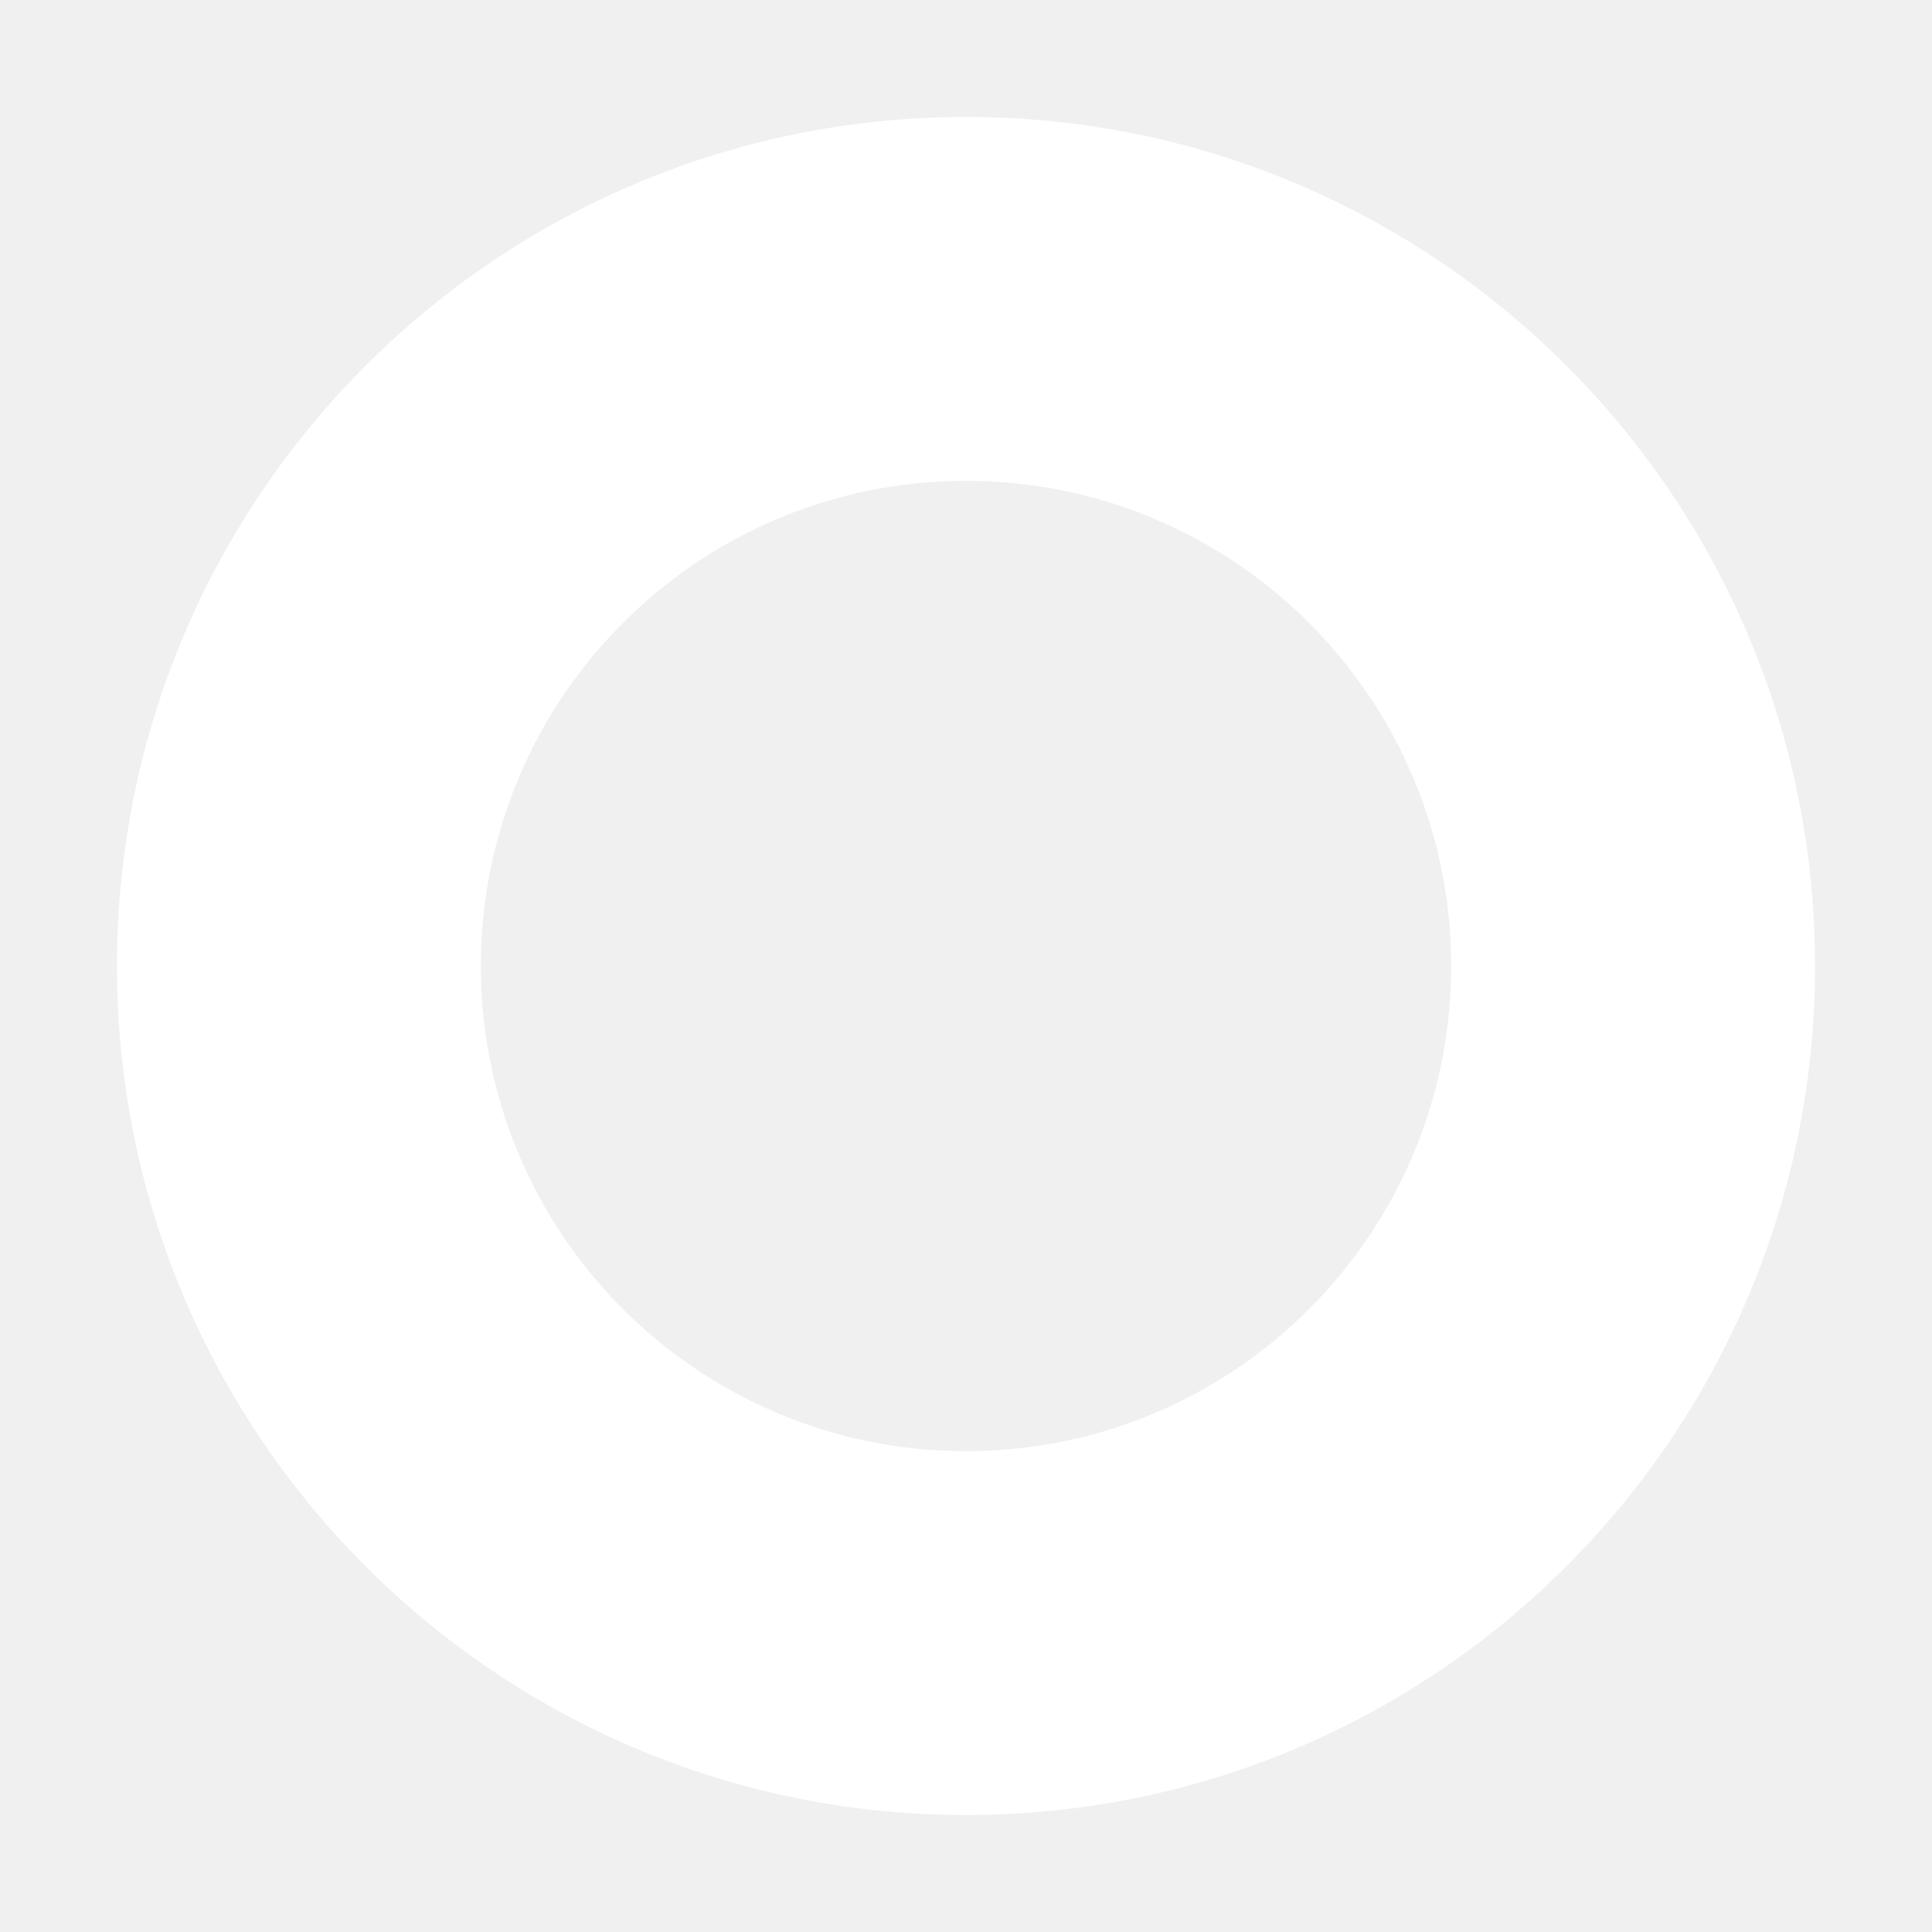
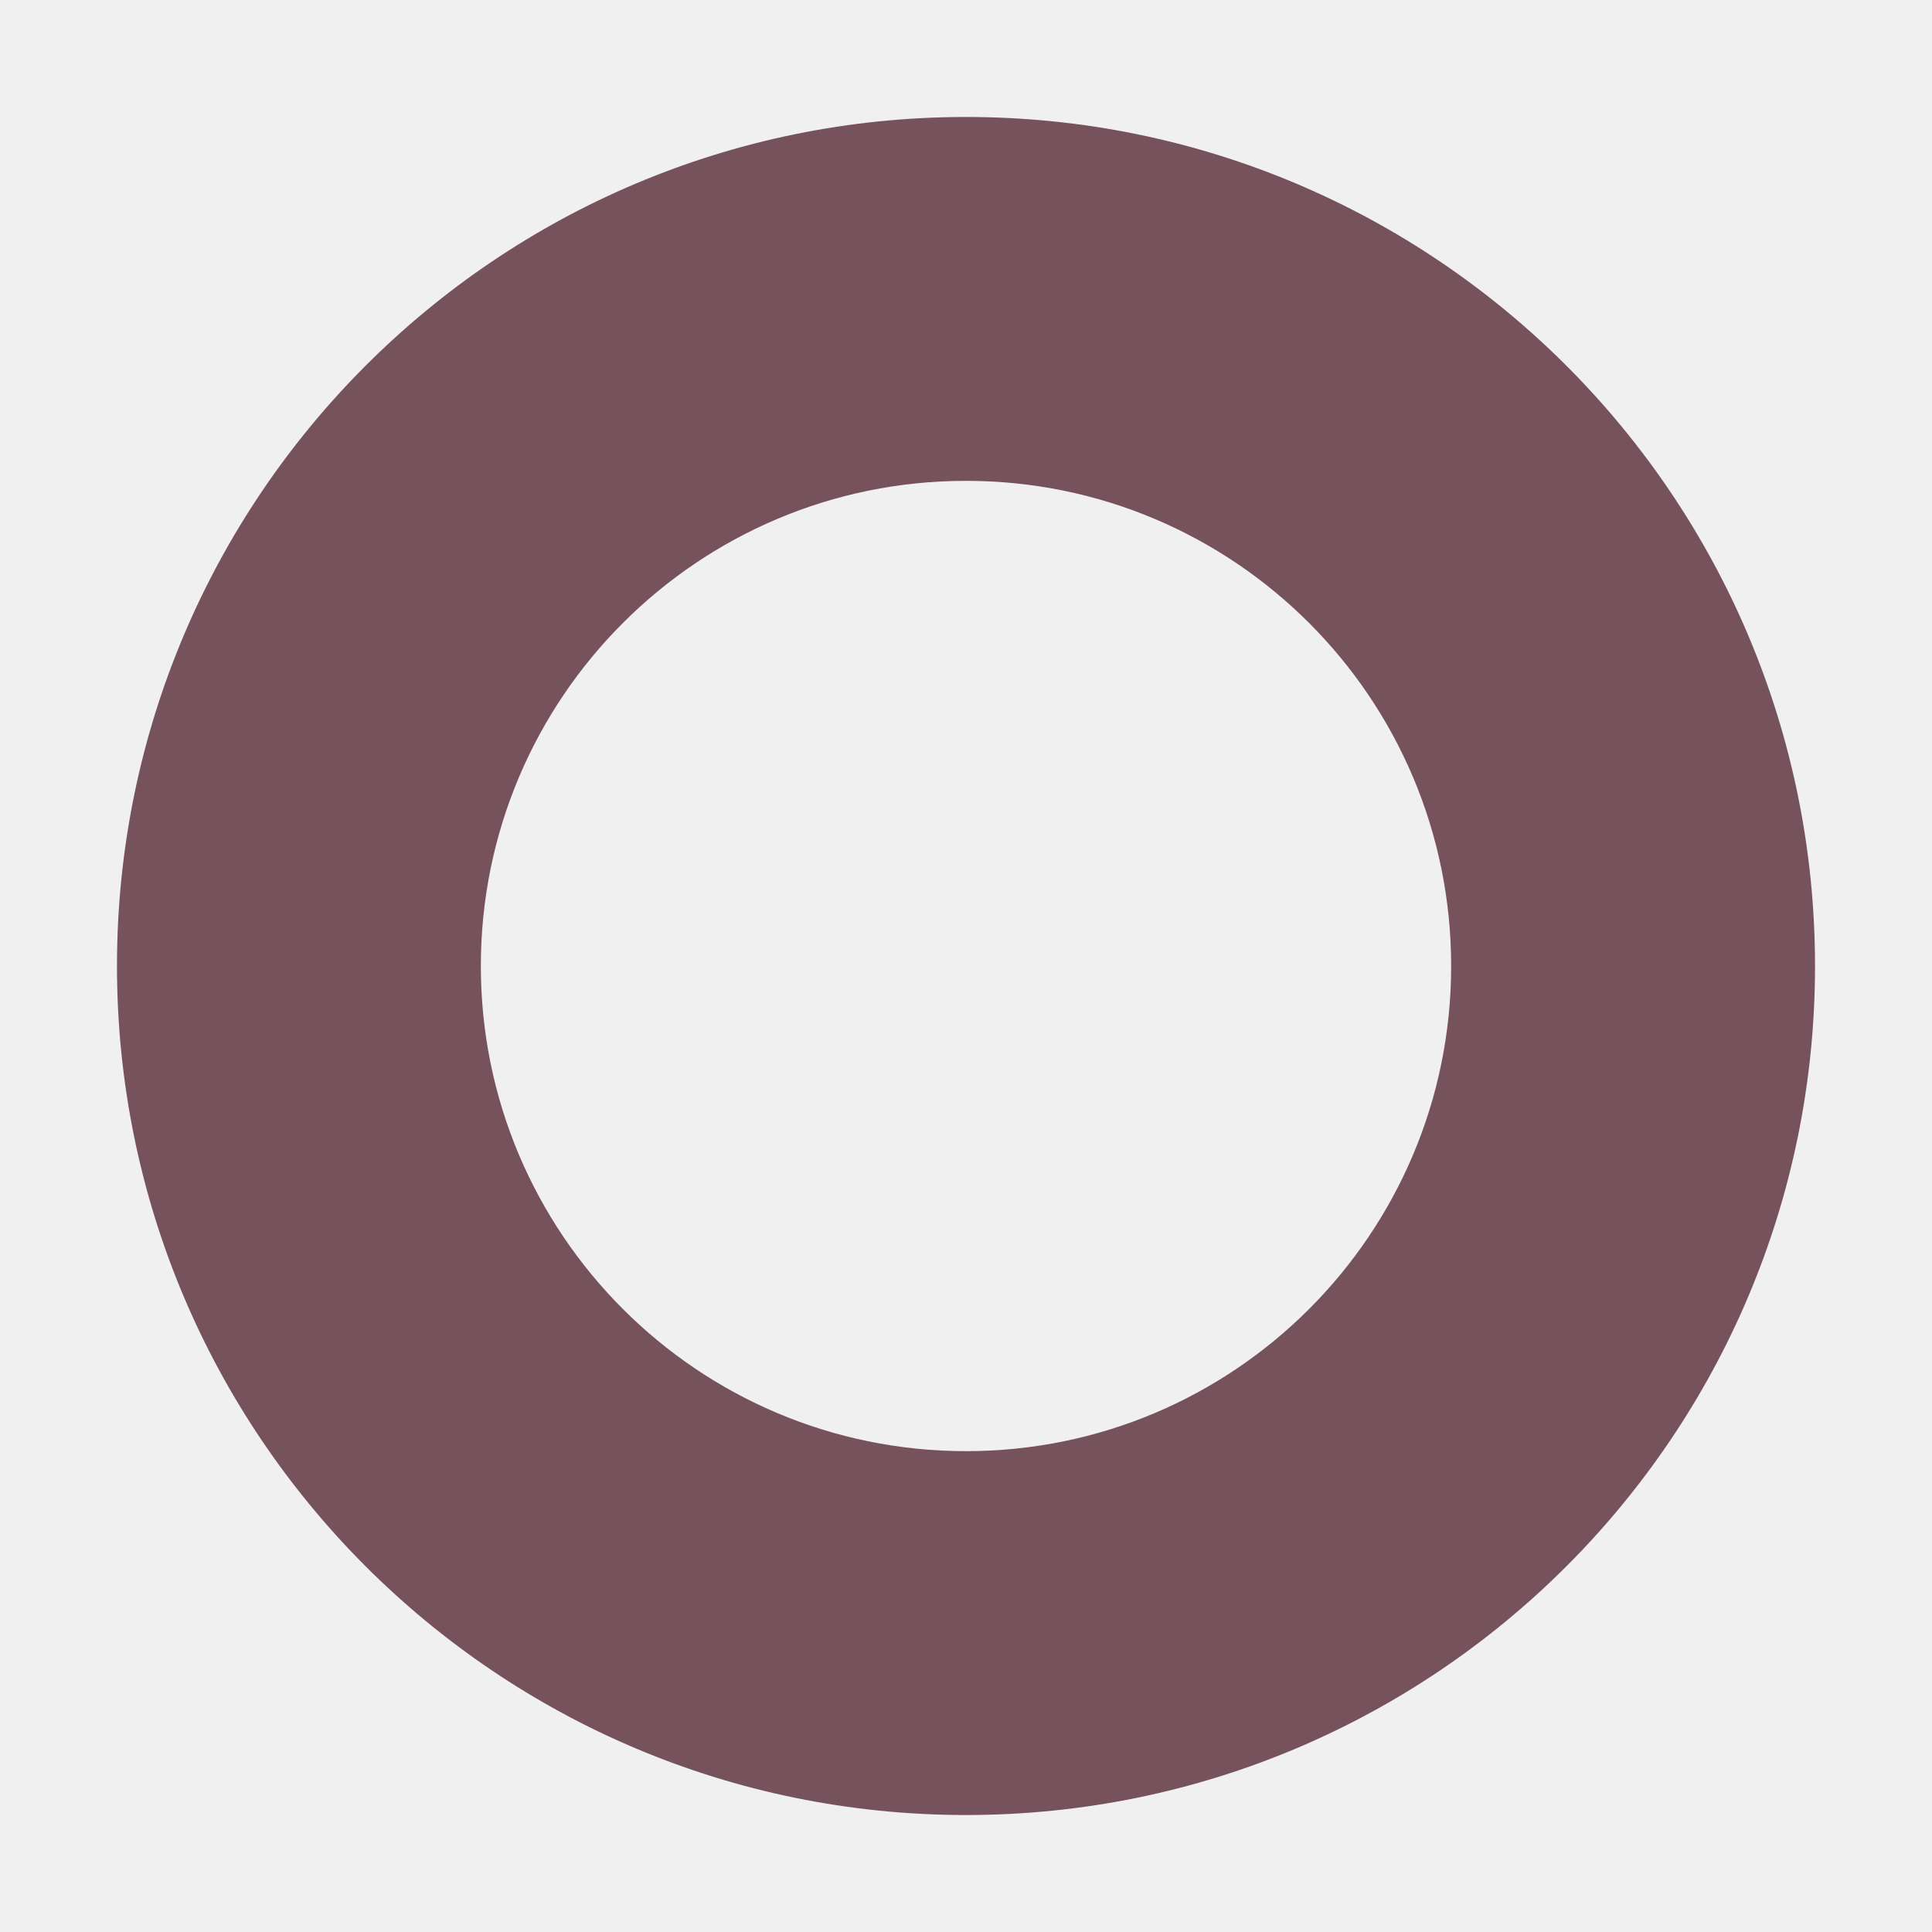
<svg xmlns="http://www.w3.org/2000/svg" width="512" height="512" viewBox="0 0 512 512" fill="none">
-   <path fill-rule="evenodd" clip-rule="evenodd" d="M481 256C481 380.264 380.264 481 256 481C131.736 481 31 380.264 31 256C31 131.736 131.736 31 256 31C380.264 31 481 131.736 481 256ZM384.571 256C384.571 327.008 327.008 384.571 256 384.571C184.992 384.571 127.429 327.008 127.429 256C127.429 184.992 184.992 127.429 256 127.429C327.008 127.429 384.571 184.992 384.571 256Z" fill="white" />
+   <path fill-rule="evenodd" clip-rule="evenodd" d="M481 256C481 380.264 380.264 481 256 481C131.736 481 31 380.264 31 256C31 131.736 131.736 31 256 31C380.264 31 481 131.736 481 256ZM384.571 256C384.571 327.008 327.008 384.571 256 384.571C184.992 384.571 127.429 327.008 127.429 256C127.429 184.992 184.992 127.429 256 127.429C327.008 127.429 384.571 184.992 384.571 256Z" fill="#75525c" />
</svg>
